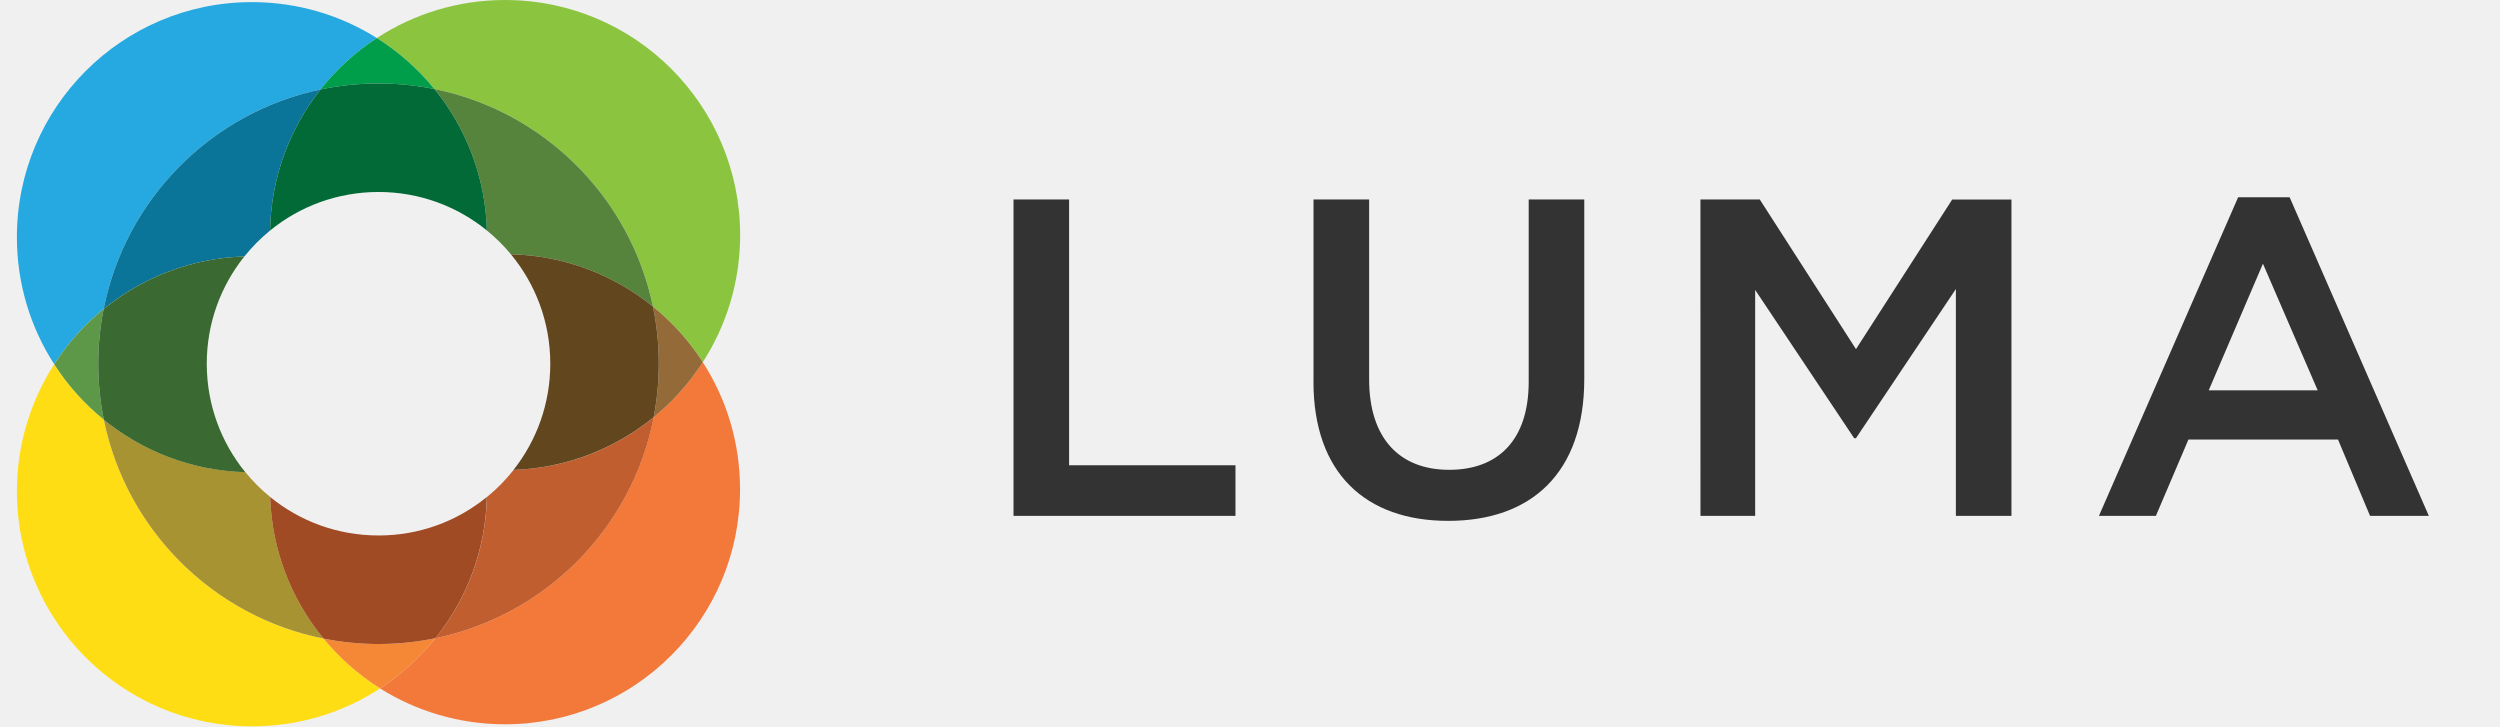
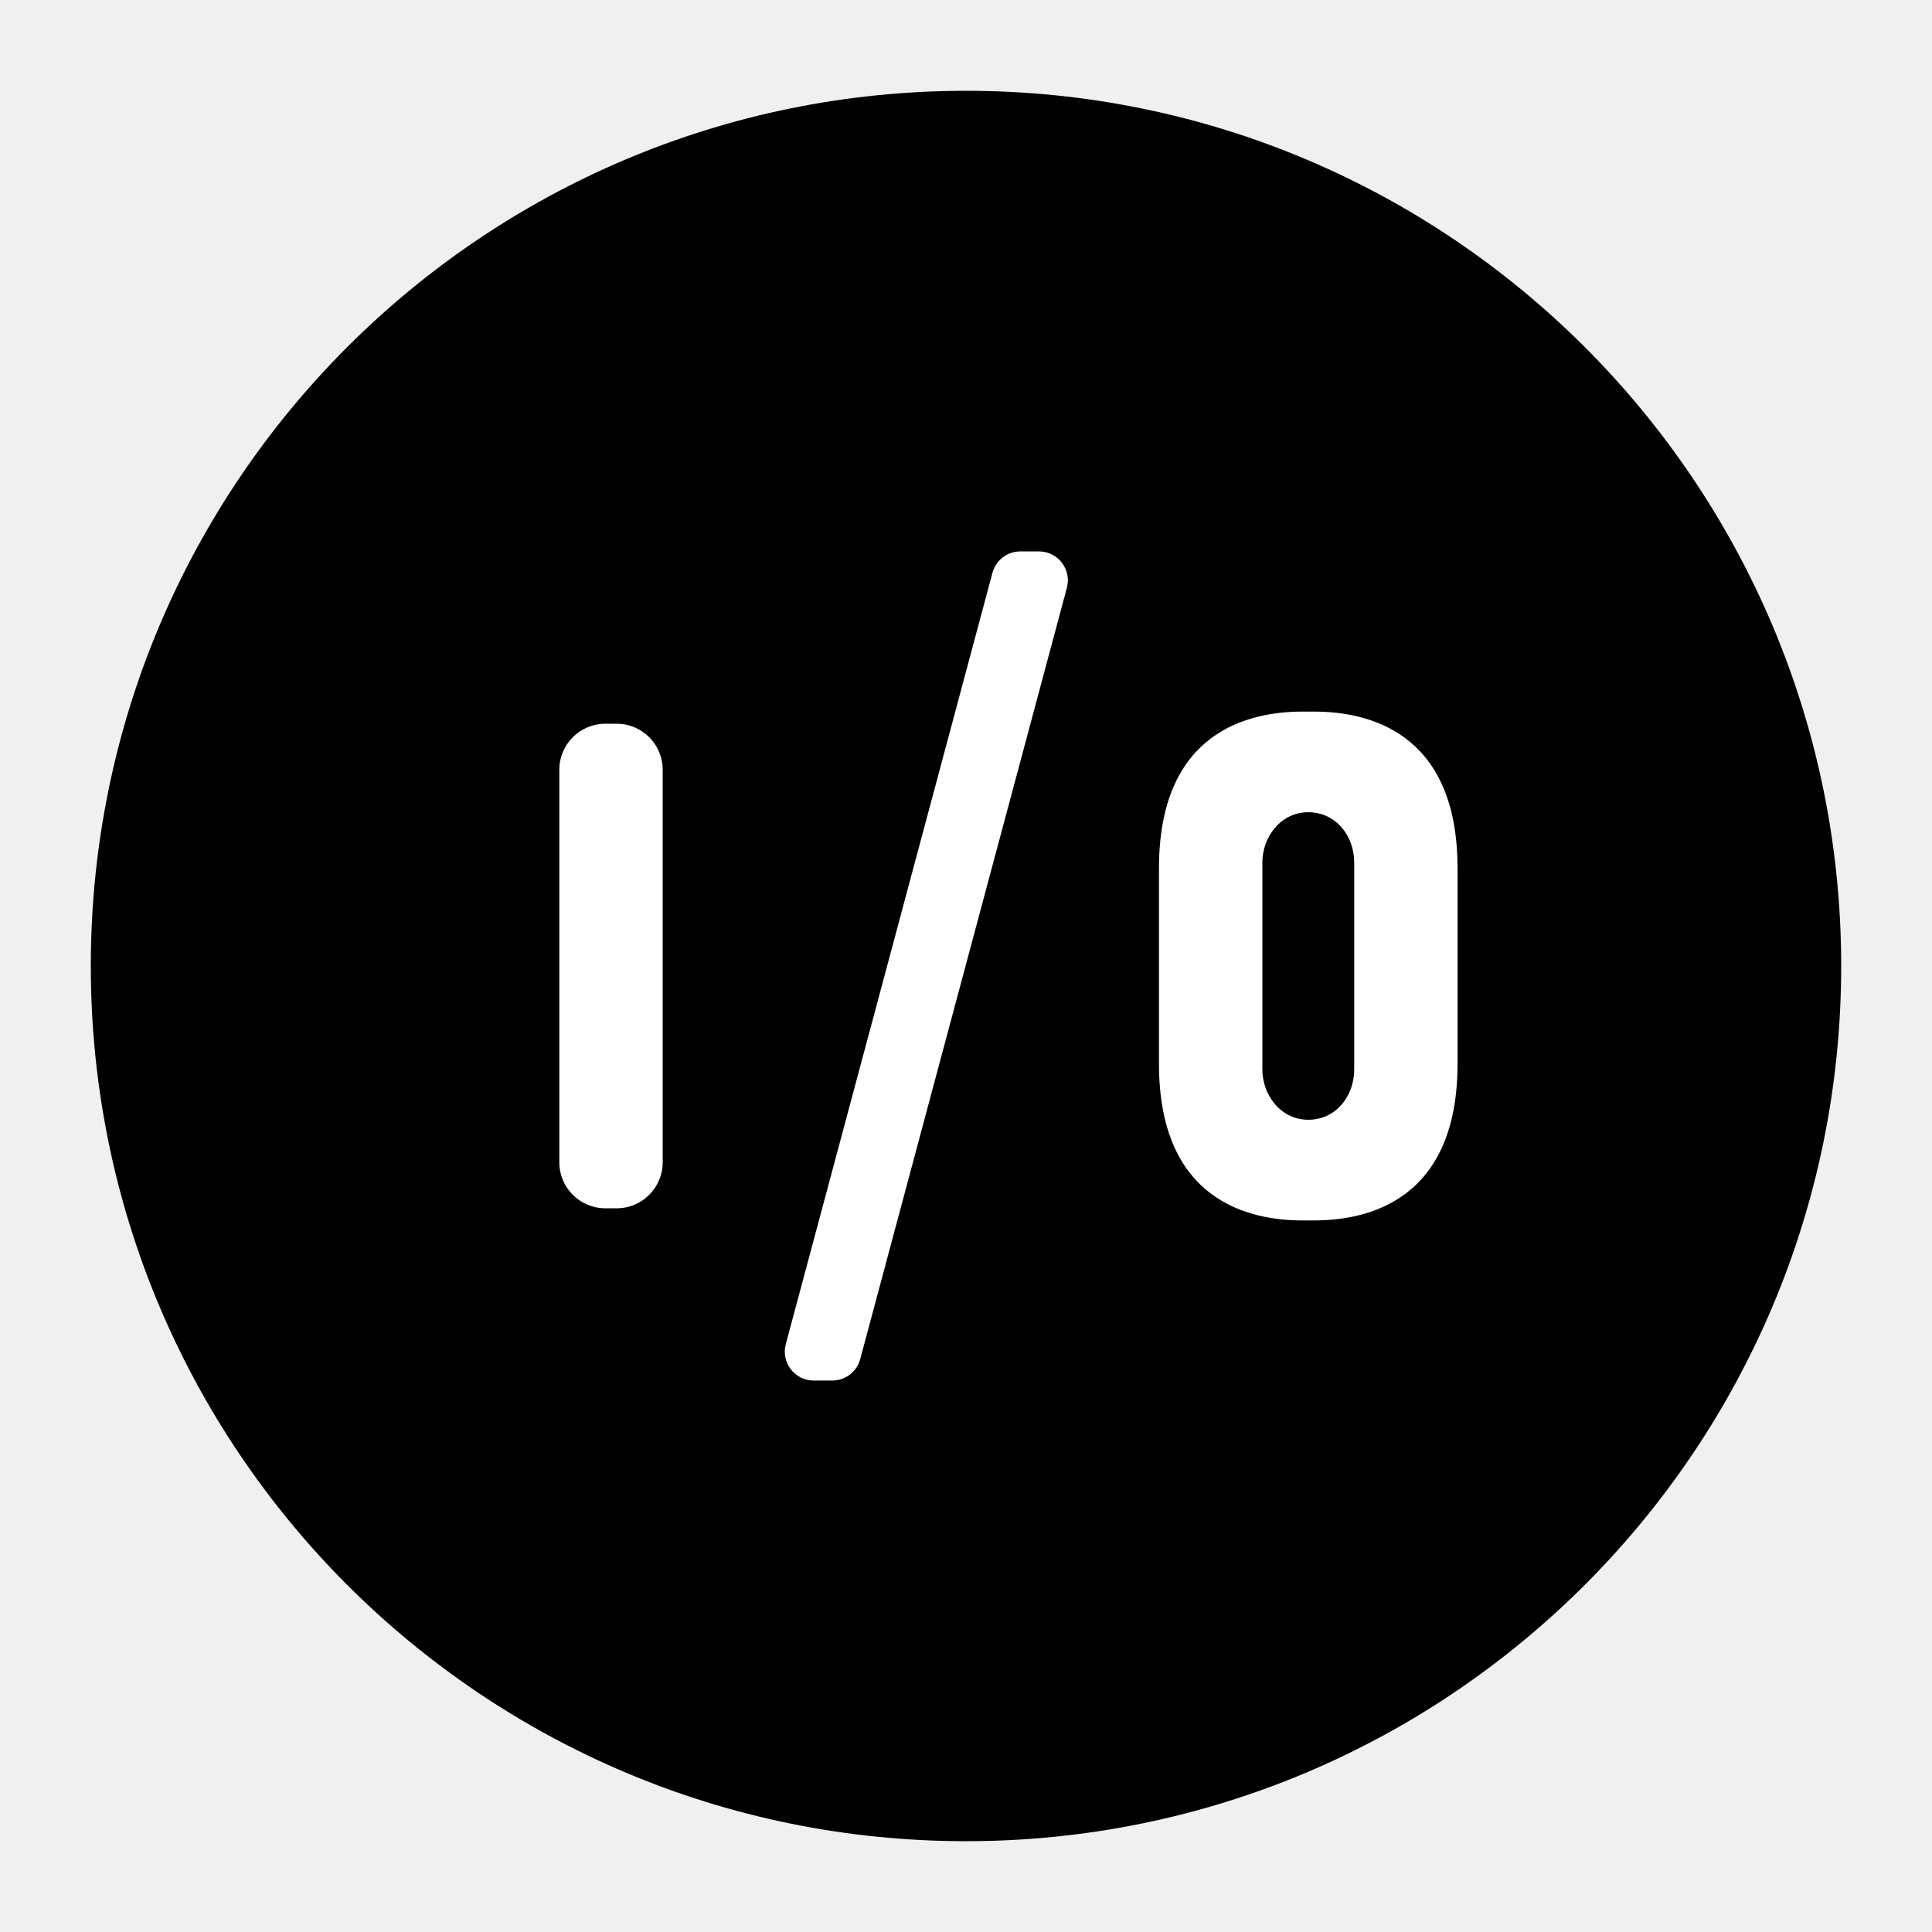
- <svg xmlns="http://www.w3.org/2000/svg" width="148" height="43" viewBox="1 2 148 43" enable-background="new 1 2 148 43">
-   <path d="M7.134 20.294C8.42 13.794 13.5 8.66 19.974 7.298c.94-1.187 2.067-2.218 3.335-3.046-2.145-1.348-4.68-2.127-7.4-2.127C8.23 2.125 2 8.355 2 16.04c0 2.772.812 5.356 2.21 7.523.795-1.24 1.785-2.343 2.924-3.27z" fill="#26A9E0" />
-   <path d="M26.72 7.272c6.48 1.314 11.59 6.403 12.933 12.872 1.15.935 2.15 2.045 2.954 3.294 1.397-2.168 2.21-4.75 2.21-7.523C44.817 8.23 38.587 2 30.9 2c-2.8 0-5.407.828-7.59 2.25 1.296.816 2.45 1.84 3.41 3.022z" fill="#8BC53F" />
-   <path d="M19.976 7.298c1.108-.233 2.255-.356 3.433-.356 1.13 0 2.24.114 3.31.33-.96-1.182-2.116-2.205-3.41-3.02-1.27.828-2.4 1.86-3.337 3.046z" fill="#009E4B" />
-   <path d="M20.155 39.804C13.622 38.506 8.47 33.37 7.148 26.844c-1.145-.93-2.14-2.036-2.94-3.28C2.813 25.734 2 28.314 2 31.087 2 38.77 8.23 45 15.916 45c2.8 0 5.407-.823 7.59-2.246-1.27-.8-2.402-1.796-3.35-2.95z" fill="#FFDD15" />
-   <path d="M7.148 26.845c-.217-1.07-.33-2.18-.33-3.312 0-1.107.108-2.192.317-3.24-1.14.928-2.13 2.03-2.925 3.27.798 1.245 1.792 2.352 2.938 3.282z" fill="#5D9849" />
-   <path d="M42.607 23.44c-.794 1.232-1.78 2.334-2.912 3.26-1.266 6.552-6.39 11.732-12.916 13.08-.928 1.155-2.035 2.16-3.278 2.974 2.14 1.344 4.677 2.124 7.395 2.124 7.685 0 13.915-6.23 13.915-13.914 0-2.774-.81-5.358-2.21-7.525z" fill="#F3793B" />
-   <path d="M39.653 20.145c.227 1.094.347 2.227.347 3.388 0 1.083-.104 2.138-.304 3.167 1.133-.925 2.118-2.027 2.912-3.26-.804-1.25-1.804-2.36-2.955-3.295z" fill="#946A38" />
-   <path d="M26.78 39.78c-1.088.228-2.217.346-3.372.346-1.113 0-2.2-.11-3.253-.322.95 1.156 2.08 2.15 3.35 2.95 1.244-.813 2.35-1.818 3.275-2.973z" fill="#F58836" />
-   <path d="M16.988 15.647c.06-3.15 1.167-6.044 2.987-8.35C13.5 8.66 8.42 13.794 7.135 20.295c2.286-1.864 5.176-3.013 8.332-3.113.453-.564.962-1.077 1.52-1.533z" fill="#0A7599" />
-   <path d="M31.245 17.052c3.183.078 6.102 1.225 8.408 3.093C38.31 13.675 33.2 8.585 26.72 7.272c1.866 2.297 3.016 5.202 3.103 8.373.52.42.995.893 1.422 1.407z" fill="#57843C" />
-   <path d="M23.408 13.365c2.433 0 4.666.853 6.416 2.28-.087-3.17-1.236-6.074-3.104-8.373-1.07-.217-2.178-.33-3.312-.33-1.176 0-2.325.122-3.433.355-1.82 2.305-2.927 5.2-2.987 8.35 1.753-1.43 3.987-2.282 6.42-2.282z" fill="#016A37" />
-   <path d="M15.52 29.948c-3.168-.088-6.074-1.236-8.372-3.104 1.322 6.524 6.474 11.66 13.008 12.96-1.89-2.295-3.058-5.202-3.16-8.382-.543-.44-1.036-.935-1.475-1.474z" fill="#A89332" />
-   <path d="M13.24 23.533c0-2.403.834-4.612 2.228-6.352-3.156.1-6.046 1.25-8.333 3.117-.208 1.047-.318 2.13-.318 3.24 0 1.132.114 2.24.33 3.31 2.3 1.868 5.204 3.017 8.374 3.105-1.423-1.75-2.28-3.98-2.28-6.416z" fill="#3A6932" />
-   <path d="M29.827 31.42c-.075 3.16-1.2 6.06-3.046 8.36 6.53-1.348 11.65-6.528 12.92-13.08-2.276 1.857-5.15 3.012-8.295 3.118-.464.59-.992 1.128-1.573 1.6z" fill="#C05E2F" />
-   <path d="M39.653 20.145c-2.307-1.867-5.225-3.015-8.408-3.093 1.457 1.76 2.332 4.02 2.332 6.48 0 2.374-.814 4.56-2.177 6.287 3.143-.11 6.02-1.265 8.296-3.12.2-1.03.304-2.087.304-3.17 0-1.16-.12-2.294-.347-3.388z" fill="#62461E" />
-   <path d="M23.408 33.7c-2.432 0-4.664-.85-6.415-2.277.103 3.18 1.272 6.087 3.16 8.38 1.053.213 2.14.323 3.254.323 1.155 0 2.284-.118 3.372-.345 1.842-2.3 2.97-5.2 3.042-8.36-1.75 1.43-3.983 2.28-6.417 2.28z" fill="#A14B24" />
-   <path d="M61 13.81h3.29v15.734h9.85v2.995H61V13.81zm17.76 10.785V13.81h3.293v10.65c0 3.48 1.792 5.353 4.736 5.353 2.912 0 4.71-1.768 4.71-5.218V13.81h3.29v10.623c0 5.594-3.16 8.402-8.057 8.402-4.872 0-7.975-2.81-7.975-8.24zm22.912-10.785h3.507l5.695 8.858 5.697-8.857h3.507v18.73h-3.29V19.11l-5.914 8.83h-.108l-5.86-8.777V32.54h-3.238l-.002-18.73zm31.824-.133h3.05l8.242 18.864h-3.48l-1.898-4.52h-8.855l-1.927 4.52h-3.372l8.24-18.86zm4.71 11.427l-3.24-7.493-3.21 7.497h6.45z" fill="#333" />
+ <svg xmlns="http://www.w3.org/2000/svg" version="1.1" id="Layer_1" x="0px" y="0px" viewBox="0 0 623.62 623.62" style="enable-background:new 0 0 623.62 623.62;" xml:space="preserve">
+   <style type="text/css">
+ 	.st0{fill:#FFFFFF;}
+ </style>
+   <g>
+     <ellipse cx="311.81" cy="311.81" rx="282.5" ry="282.5" />
+     <path class="st0" d="M213.91,375.17c0,8.2-6.65,14.85-14.85,14.85h-3.67c-8.2,0-14.85-6.65-14.85-14.85V248.46   c0-8.2,6.65-14.85,14.85-14.85h3.67c8.2,0,14.85,6.65,14.85,14.85V375.17z M344.37,189.74l-66.71,248.97   c-1.09,4.08-4.79,6.91-9.01,6.91h-6c-6.13,0-10.6-5.82-9.01-11.74l66.71-248.98c1.09-4.08,4.79-6.91,9.01-6.91h6   C341.5,177.99,345.96,183.81,344.37,189.74z M424.14,229.69h-3.71c-17.05,0-46.33,6.22-46.33,50.54c0,17.56,0,45.62,0,63.17   c0,44.32,29.28,50.54,46.33,50.54h3.71c17.05,0,46.33-6.22,46.33-50.54c0-17.56,0-45.62,0-63.17   C470.47,235.91,441.2,229.69,424.14,229.69z M437.12,345.2c0,8.54-5.84,16.24-14.82,16.24s-14.83-8.08-14.83-16.24s0-58.62,0-66.78   s5.84-16.24,14.83-16.24c8.98,0,14.82,7.71,14.82,16.24S437.12,336.67,437.12,345.2z" />
+   </g>
</svg>
